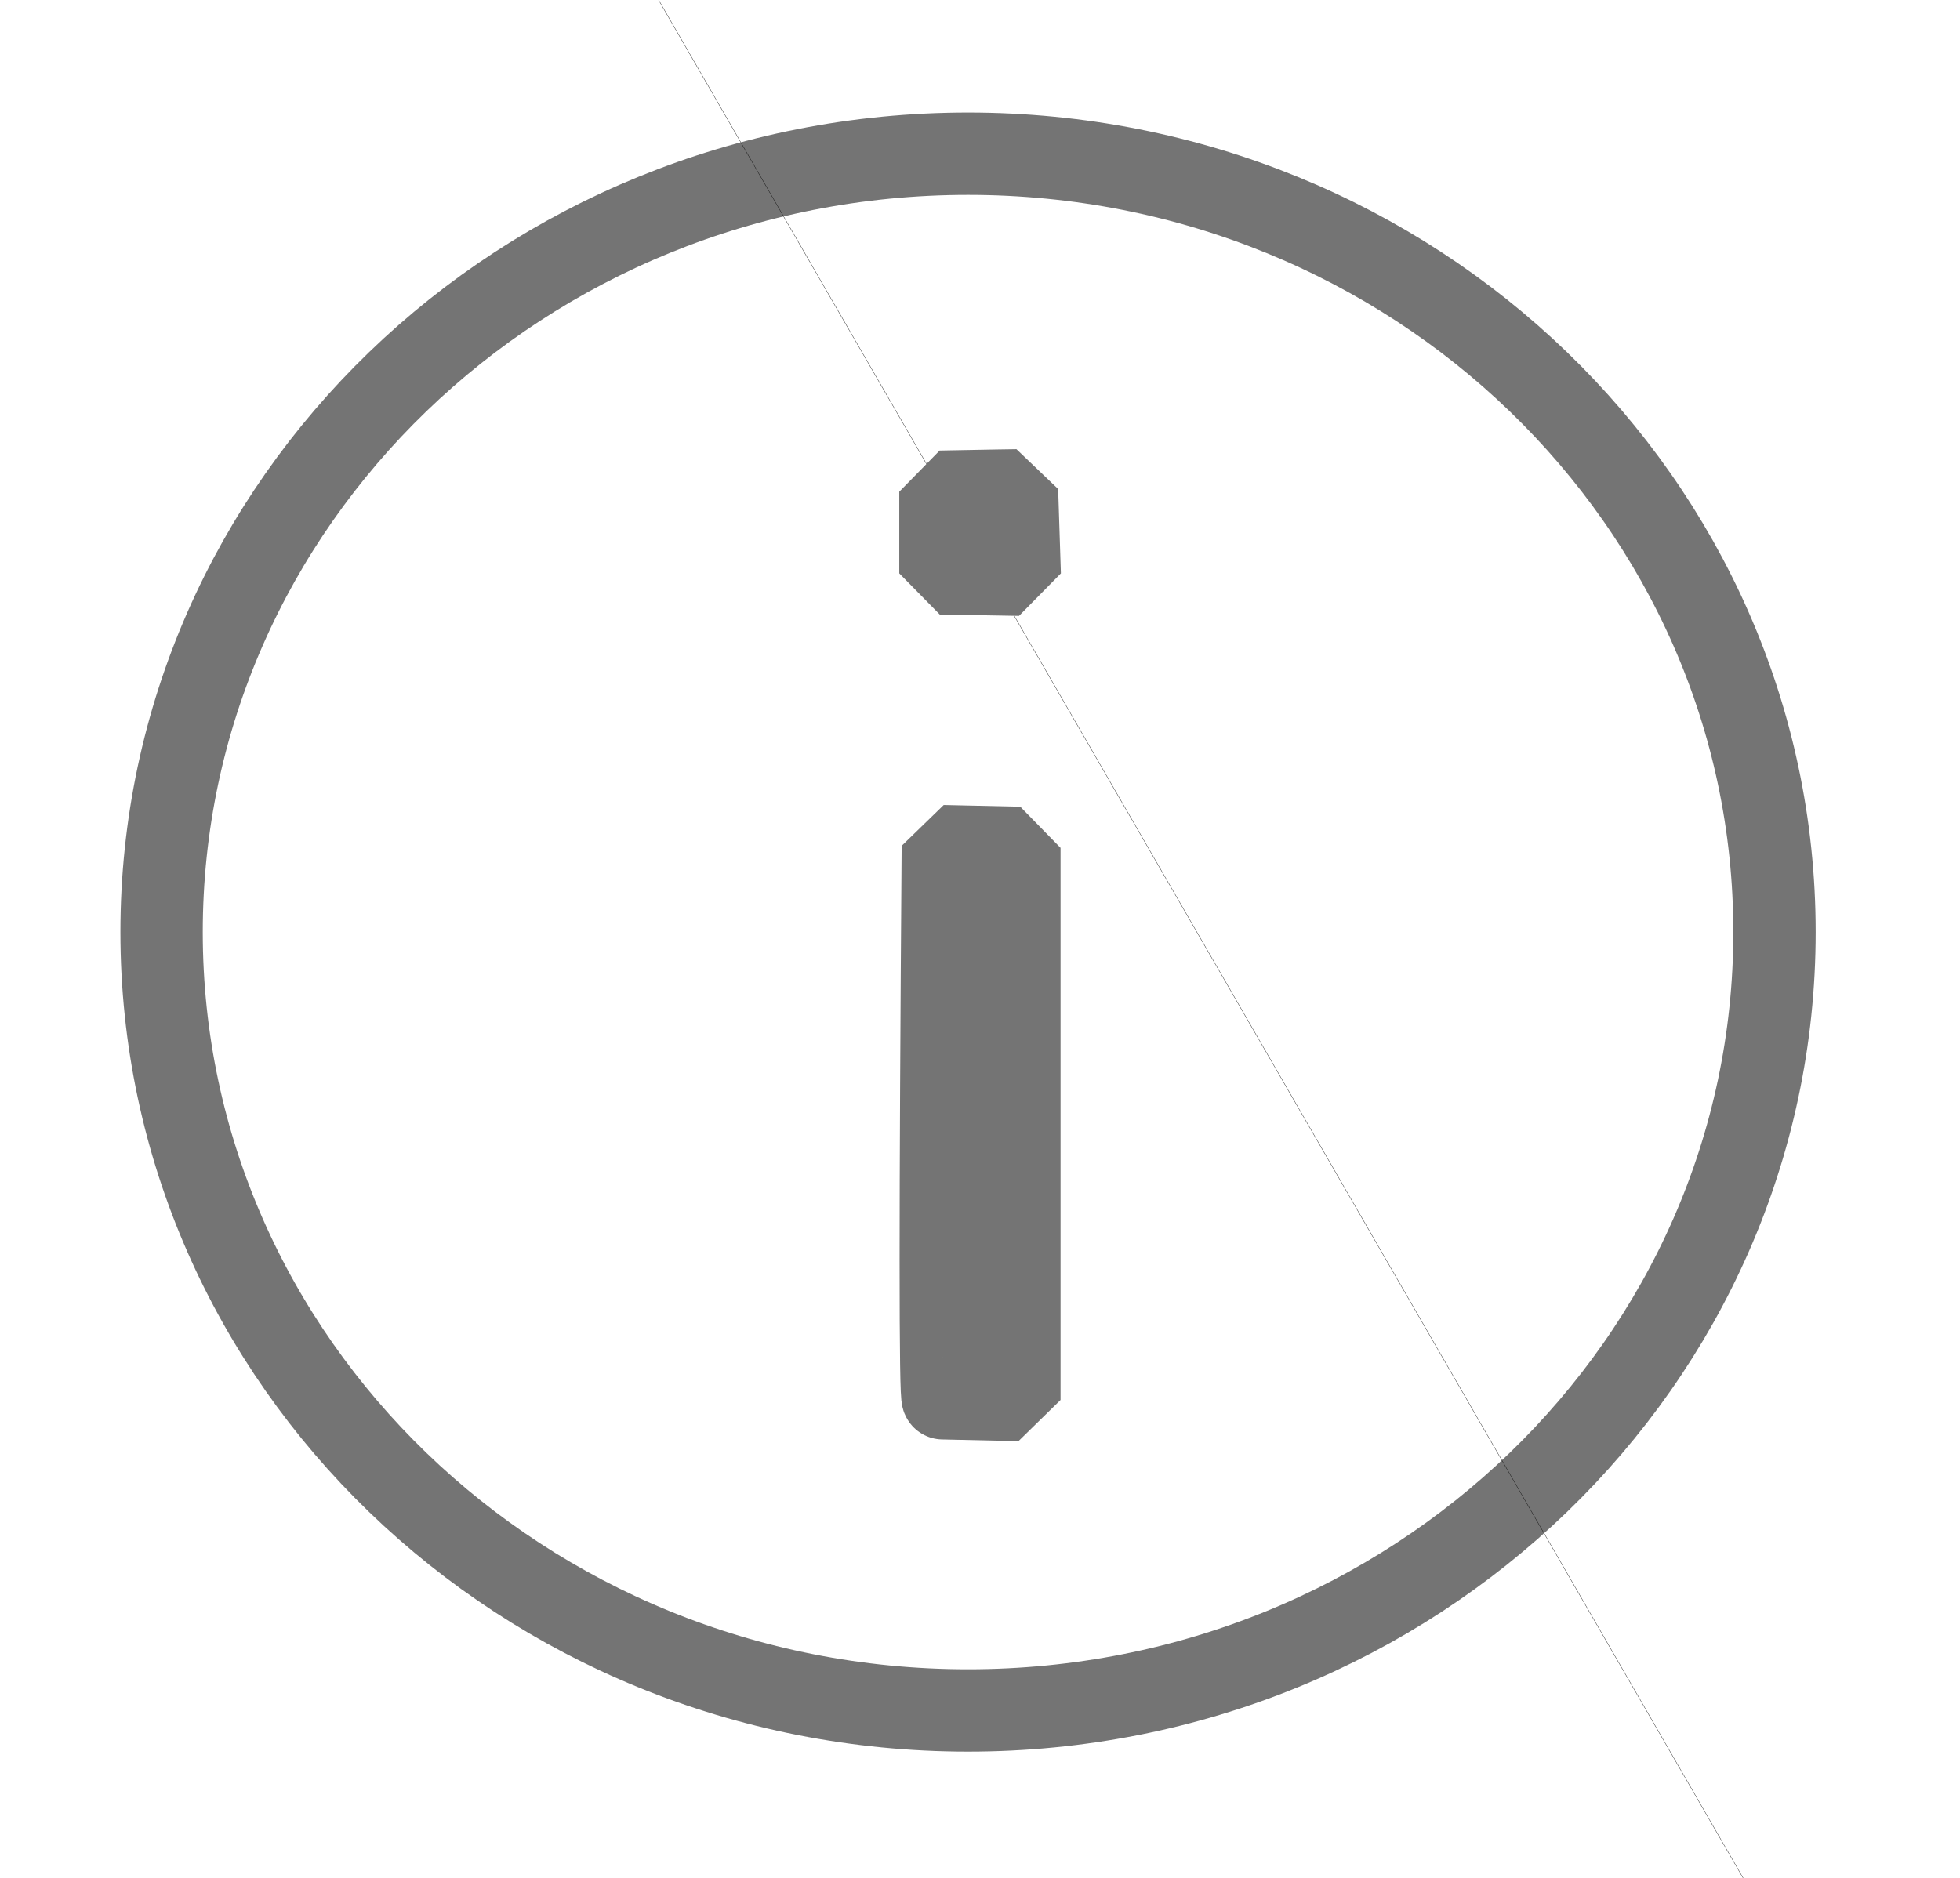
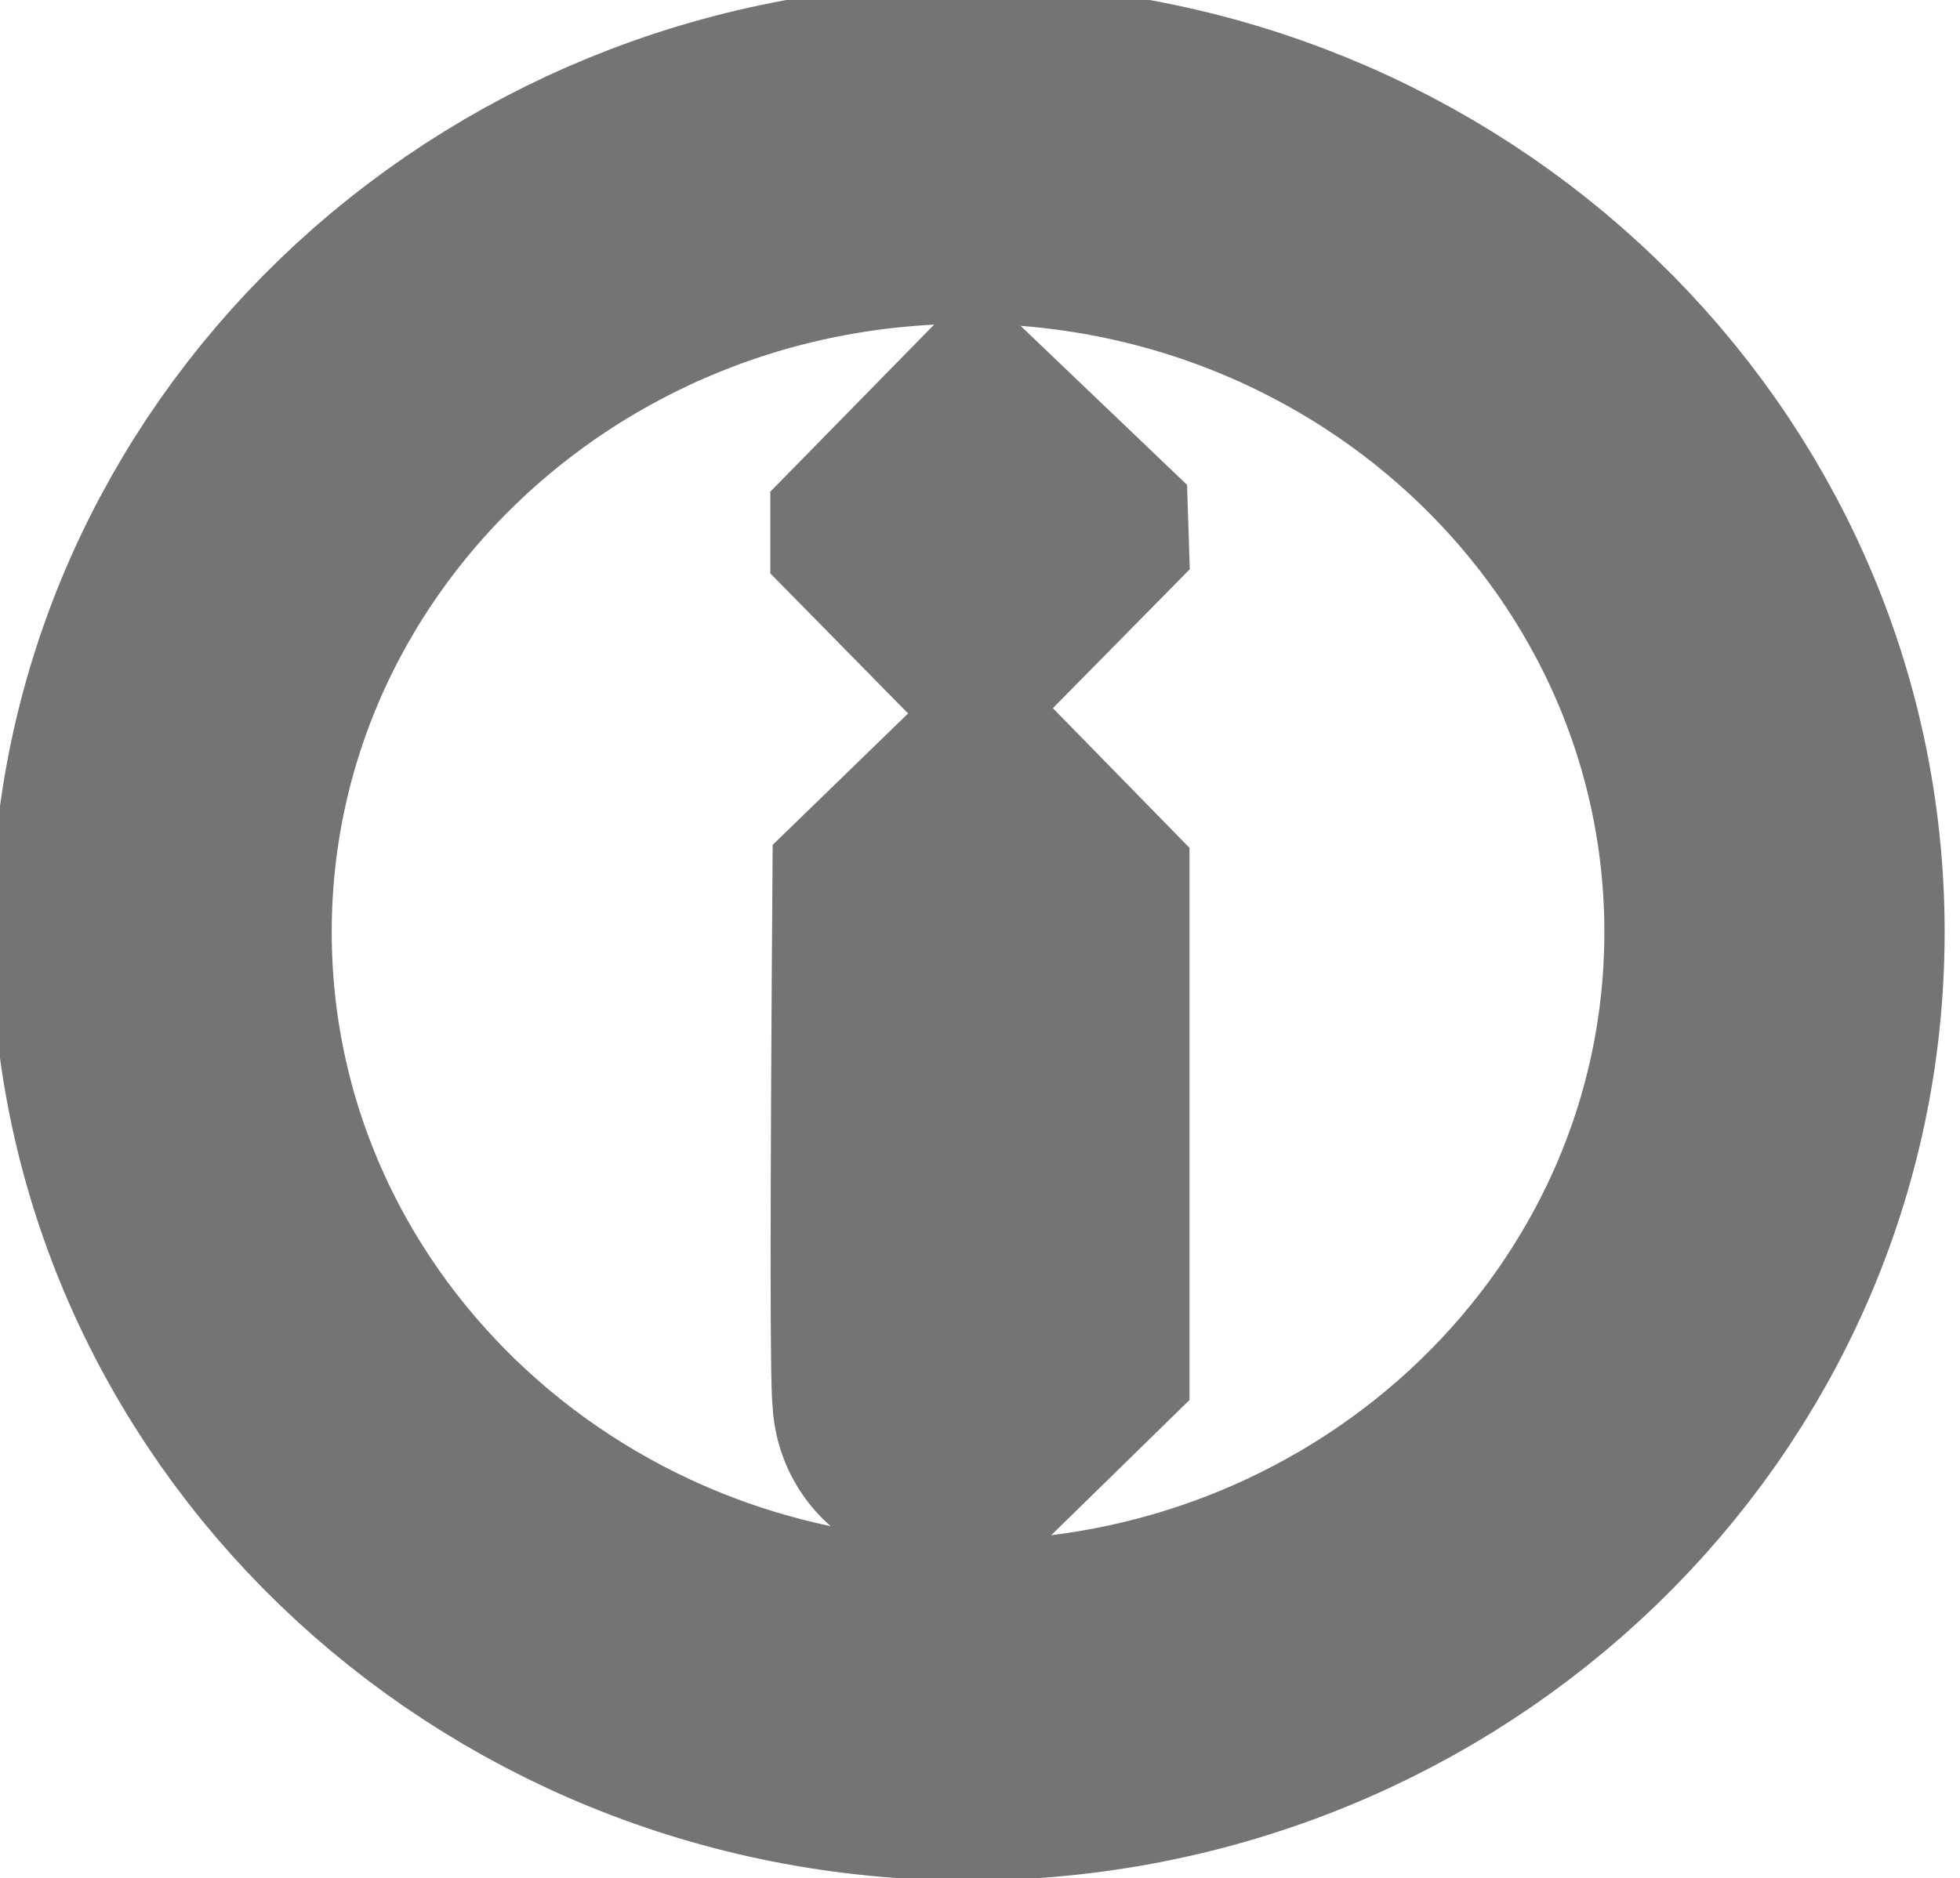
<svg xmlns="http://www.w3.org/2000/svg" width="5.76pt" height="5.52pt" viewBox="0 0 5.76 5.52">
  <defs />
-   <ellipse id="shape0" transform="matrix(1 0 0 1 0.4748565 0.4518233)" rx="2.37" ry="2.288" cx="2.37" cy="2.288" fill="none" stroke="#747474" stroke-width="0.242" stroke-linecap="square" stroke-linejoin="bevel" />
-   <path id="shape0" transform="translate(-4.375806, -10.93047)" fill="#000000" d="M0 0L0.001 0L14.701 25.461L14.7 25.461" />
-   <path id="shape1" transform="translate(2.76376, 1.441357)" fill="none" stroke="#747474" stroke-width="0.242" stroke-linecap="square" stroke-linejoin="bevel" d="M0 0.004L0 0.244L0.233 0.248L0.225 0C0.225 0 0.15 0.001 0 0.004Z" />
-   <path id="shape2" transform="translate(2.764698, 2.487257)" fill="none" stroke="#747474" stroke-width="0.242" stroke-linecap="square" stroke-linejoin="bevel" d="M0.006 0L0.231 0.005L0.231 1.628L0.006 1.623C-0.002 1.623 -0.002 1.082 0.006 0Z" />
+   <ellipse id="shape0" transform="matrix(1 0 0 1 0.4748565 0.4518233)" rx="2.37" ry="2.288" cx="2.37" cy="2.288" fill="none" stroke="#747474" stroke-width="1" stroke-linecap="square" stroke-linejoin="bevel" />
+   <path id="shape1" transform="translate(2.76376, 1.441357)" fill="none" stroke="#747474" stroke-width="1" stroke-linecap="square" stroke-linejoin="bevel" d="M0 0.004L0 0.244L0.233 0.248L0.225 0C0.225 0 0.15 0.001 0 0.004Z" />
+   <path id="shape2" transform="translate(2.764698, 2.487257)" fill="none" stroke="#747474" stroke-width="1" stroke-linecap="square" stroke-linejoin="bevel" d="M0.006 0L0.231 0.005L0.231 1.628L0.006 1.623C-0.002 1.623 -0.002 1.082 0.006 0Z" />
</svg>
